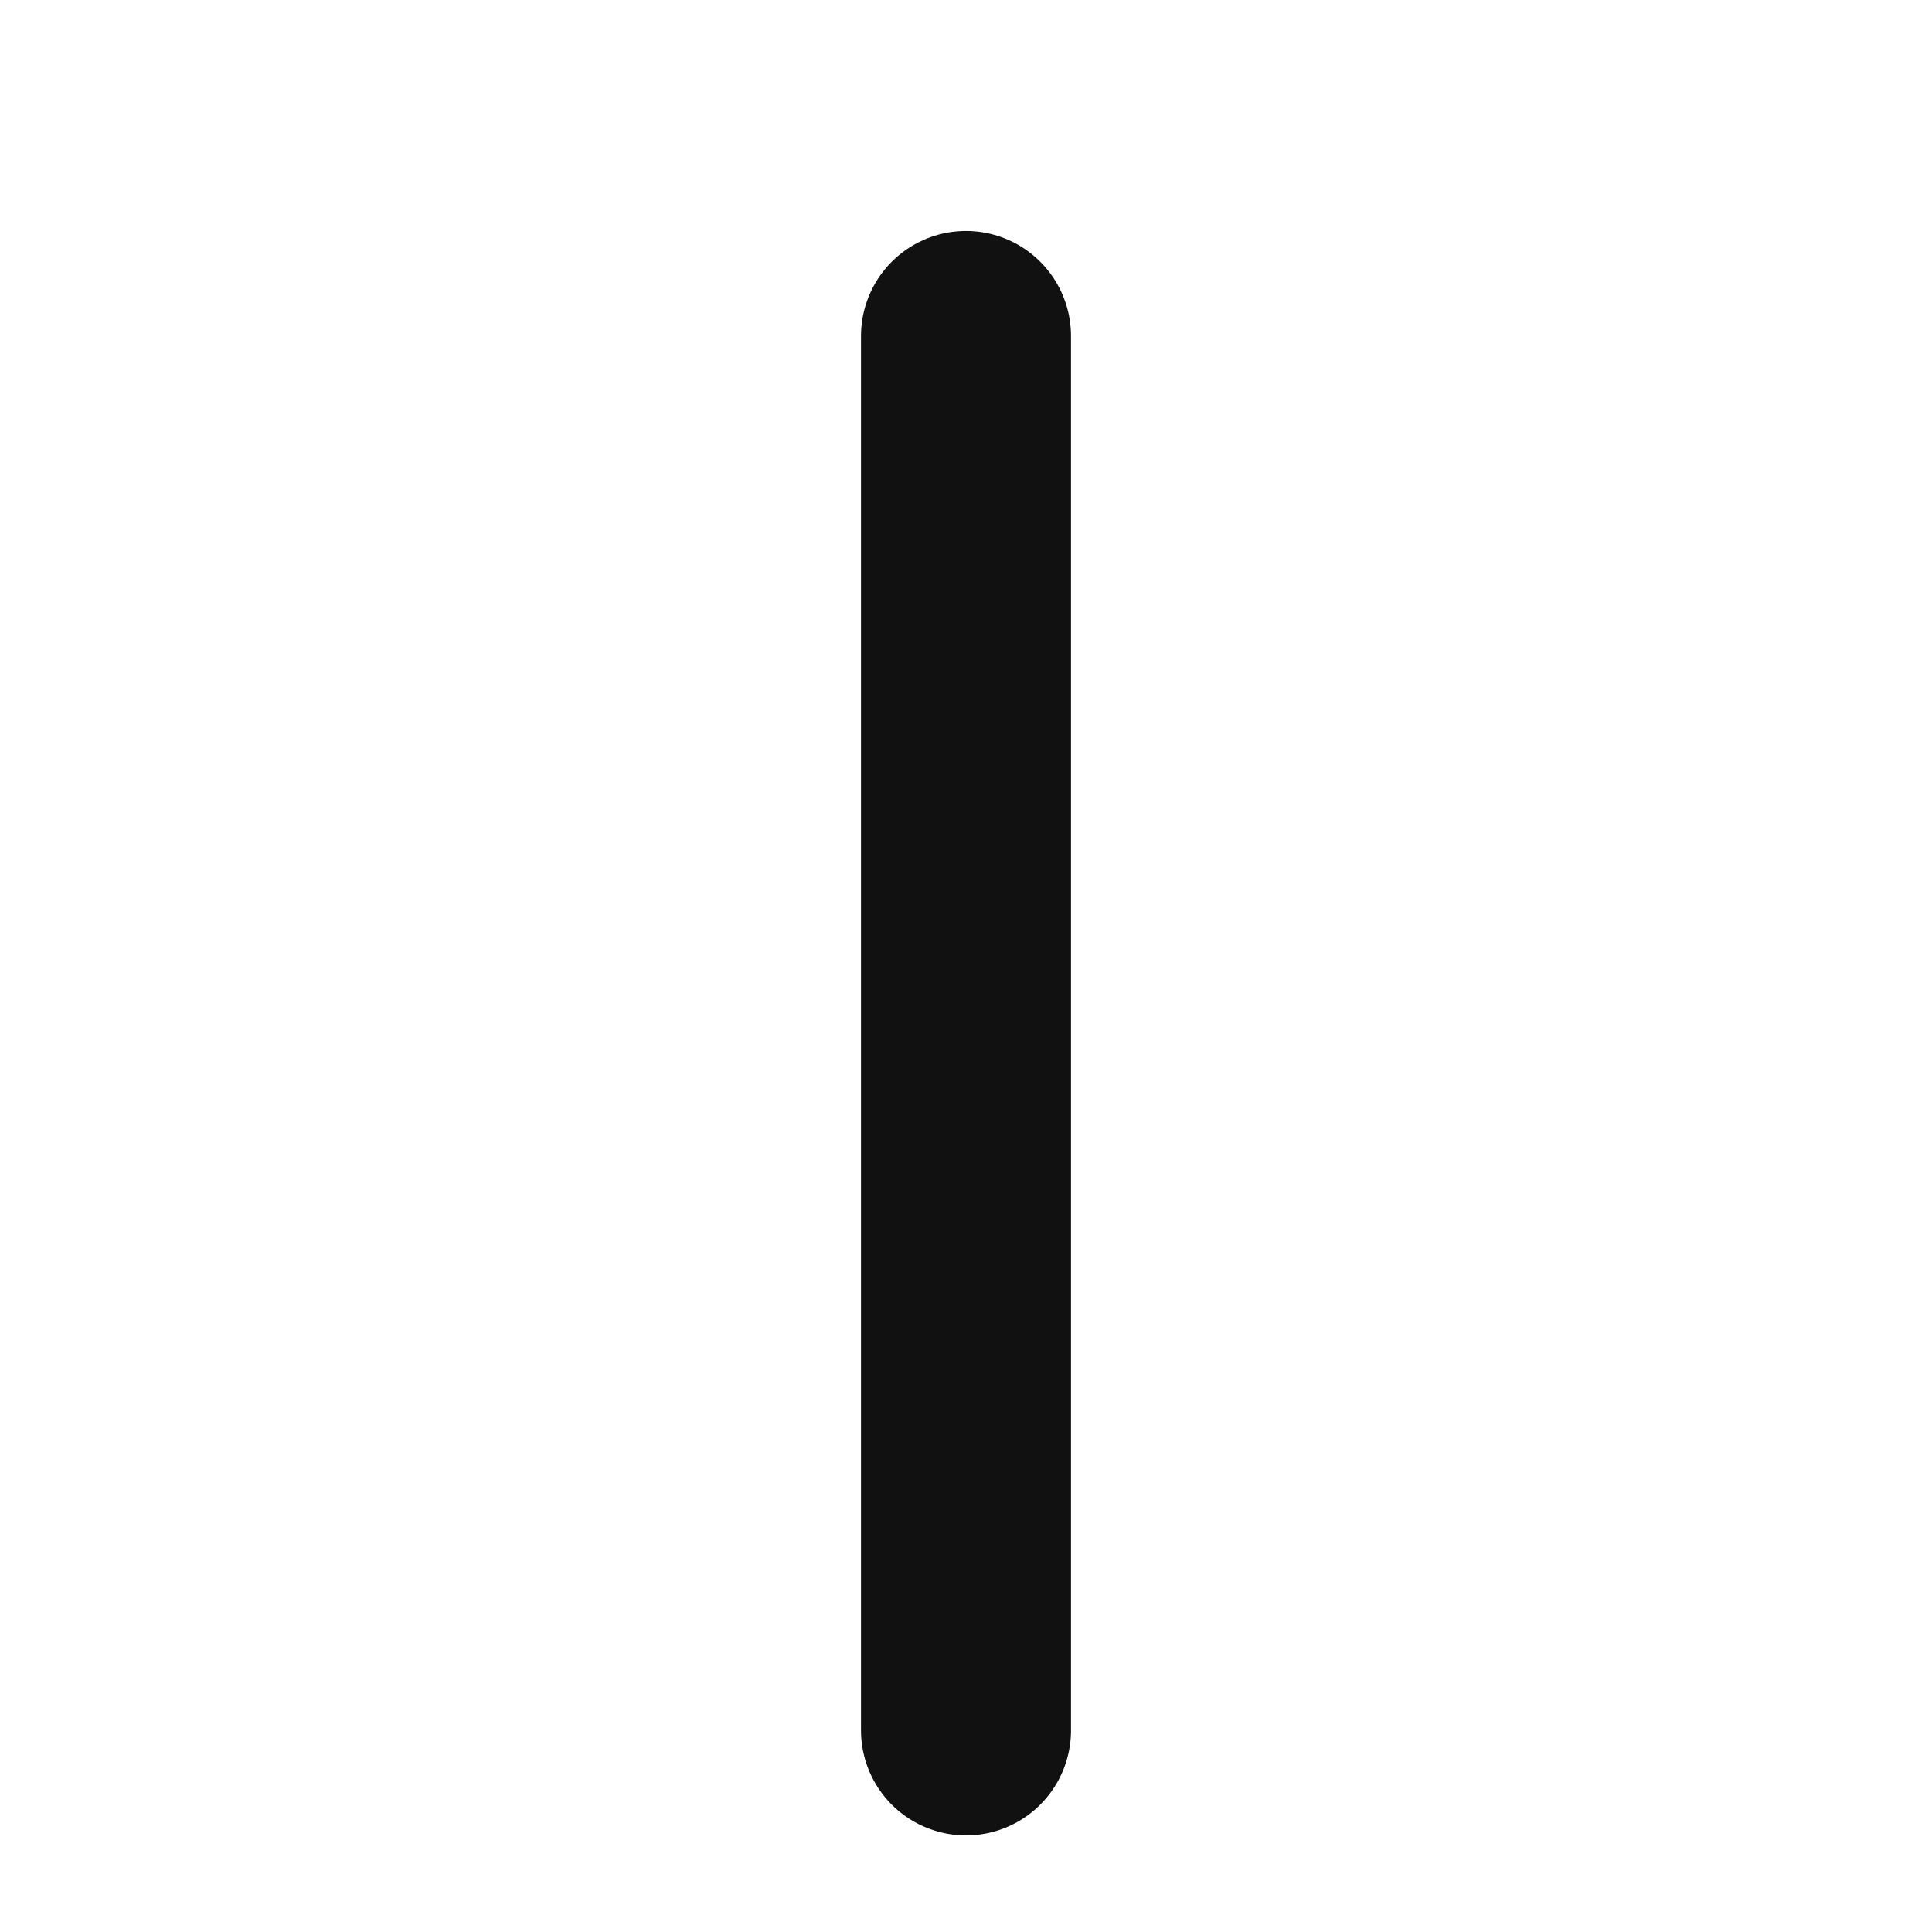
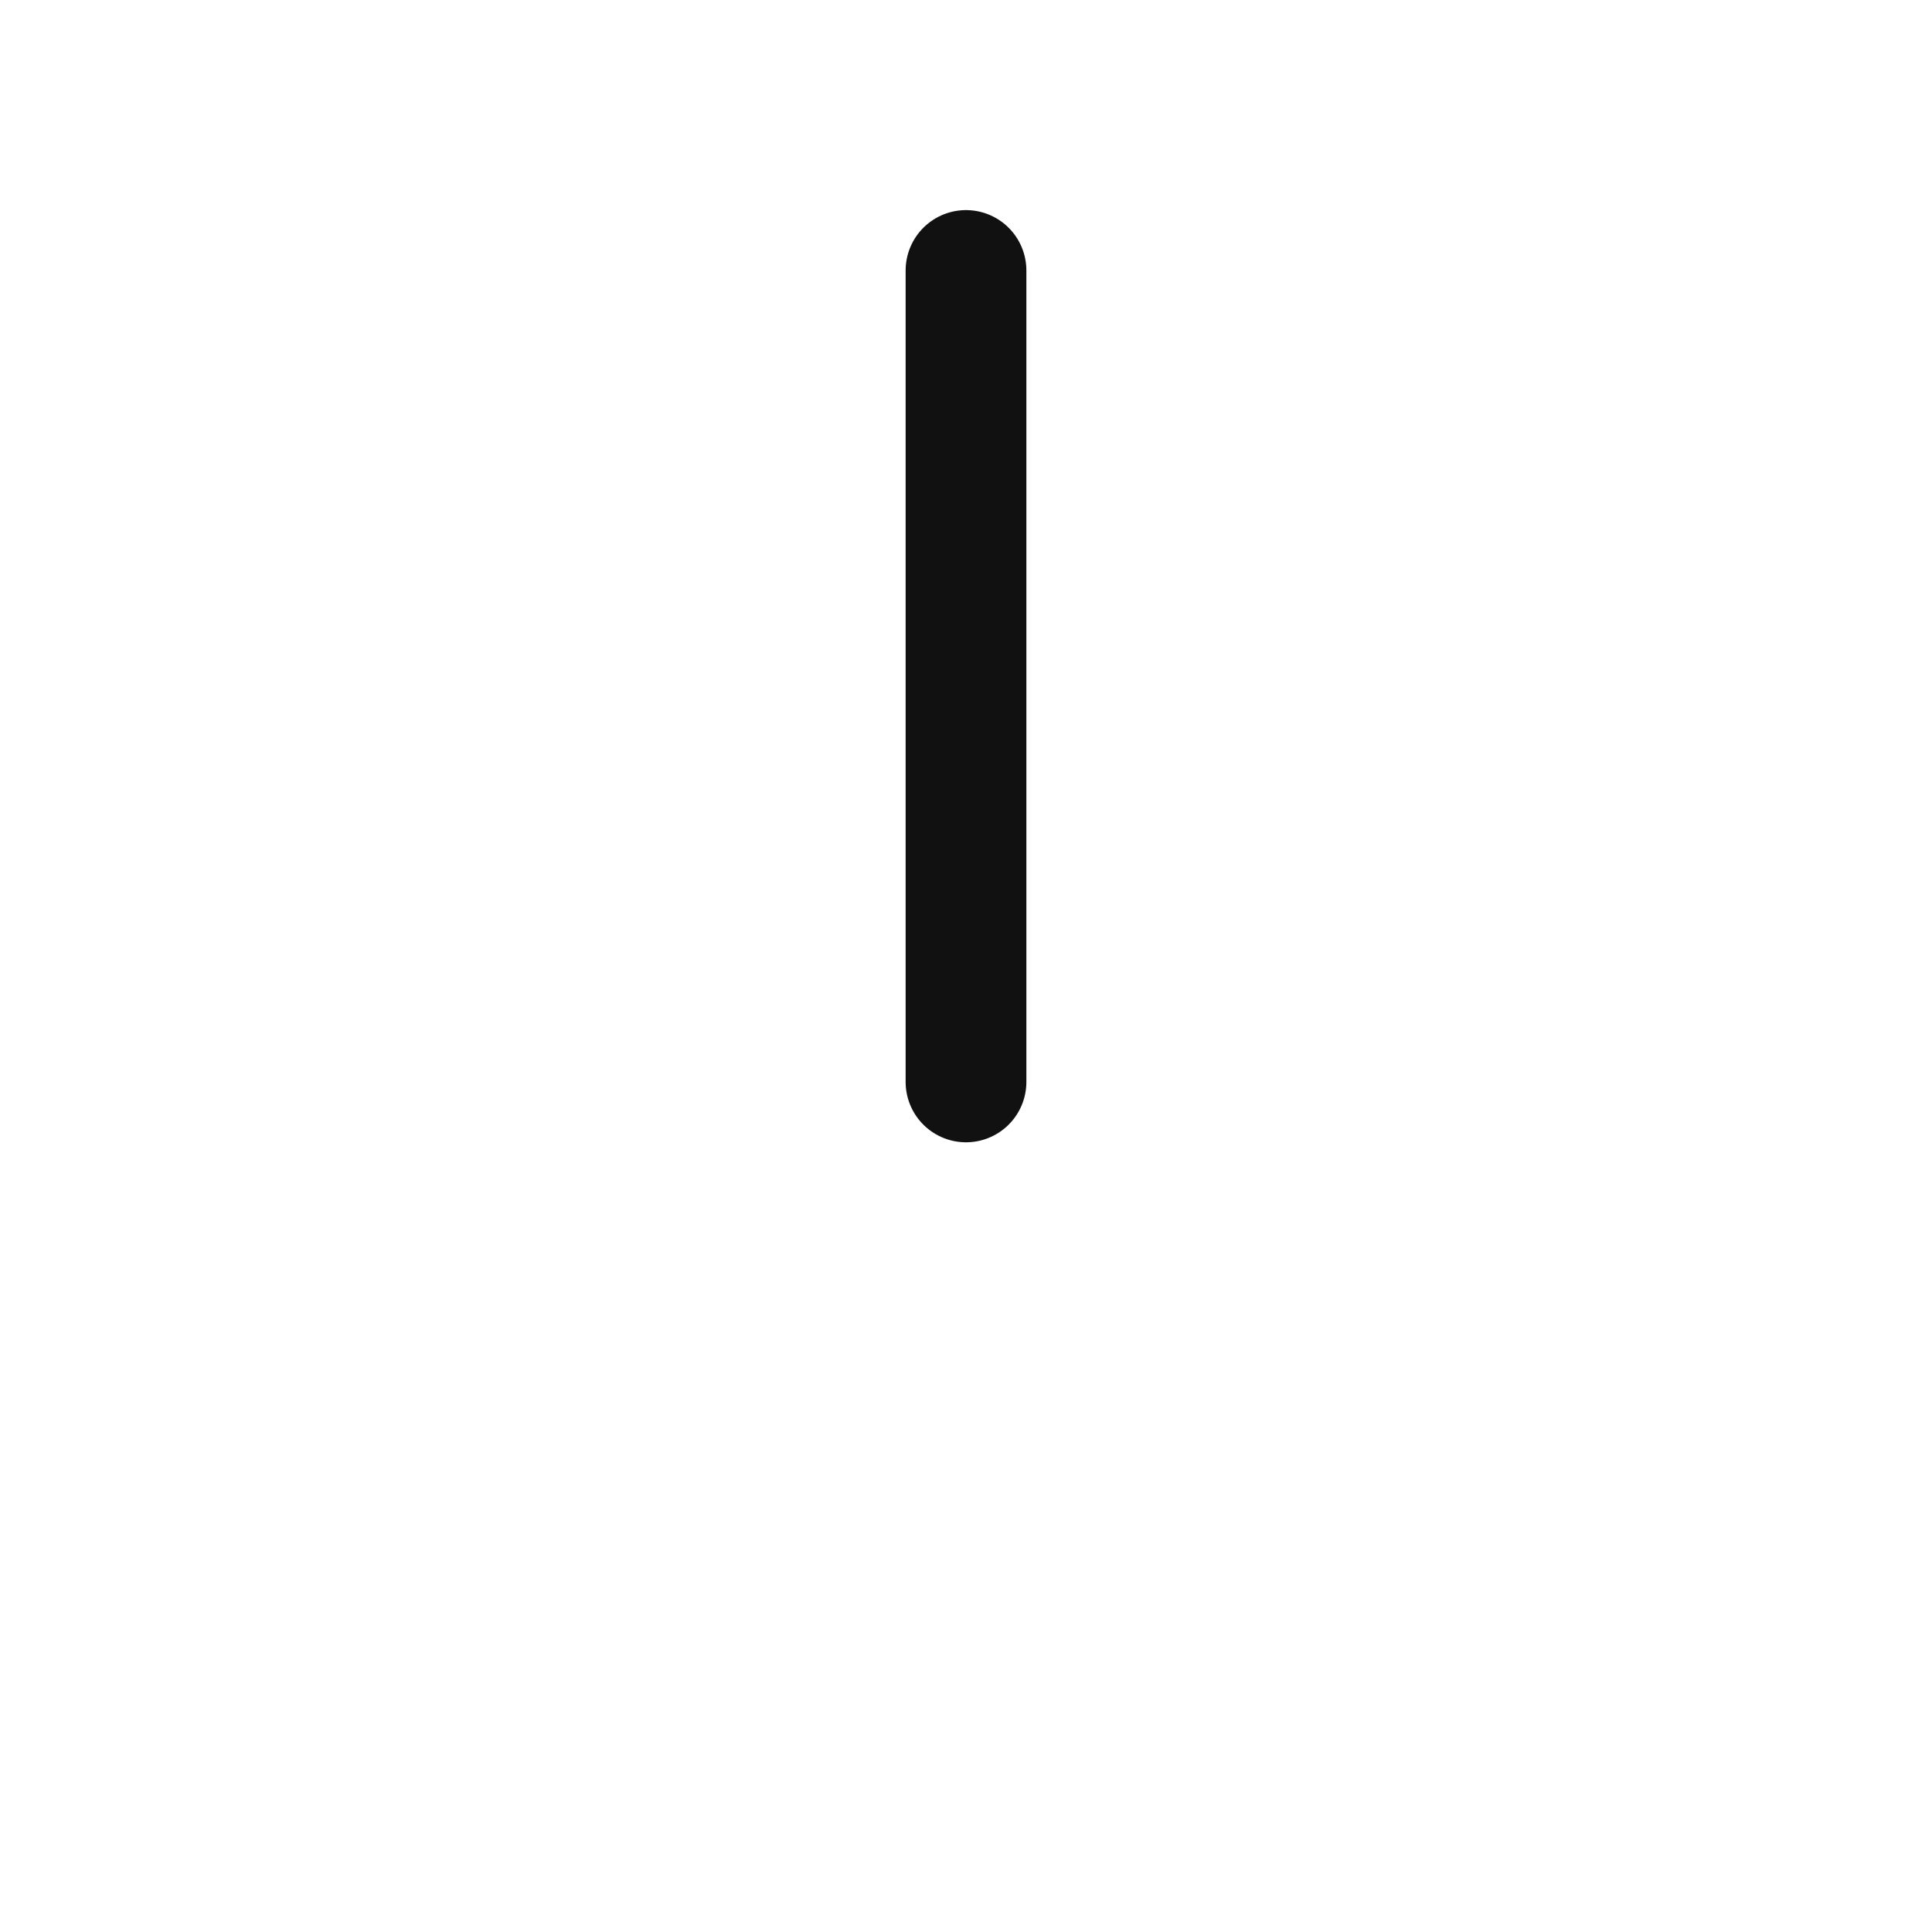
- <svg xmlns="http://www.w3.org/2000/svg" viewBox="-40 -95 80 115" width="200" height="200" aria-label="Hour hand">
+ <svg xmlns="http://www.w3.org/2000/svg" viewBox="0 0 200 200" width="200" height="200" role="img" aria-label="Hour hand">
  <g id="hour-hand" stroke="#111" stroke-linecap="round" fill="none">
-     <line x1="0" y1="-75" x2="0" y2="8" stroke-width="12.5" />
+     <line x1="100" y1="28" x2="100" y2="112" stroke-width="12.5" />
  </g>
</svg>
